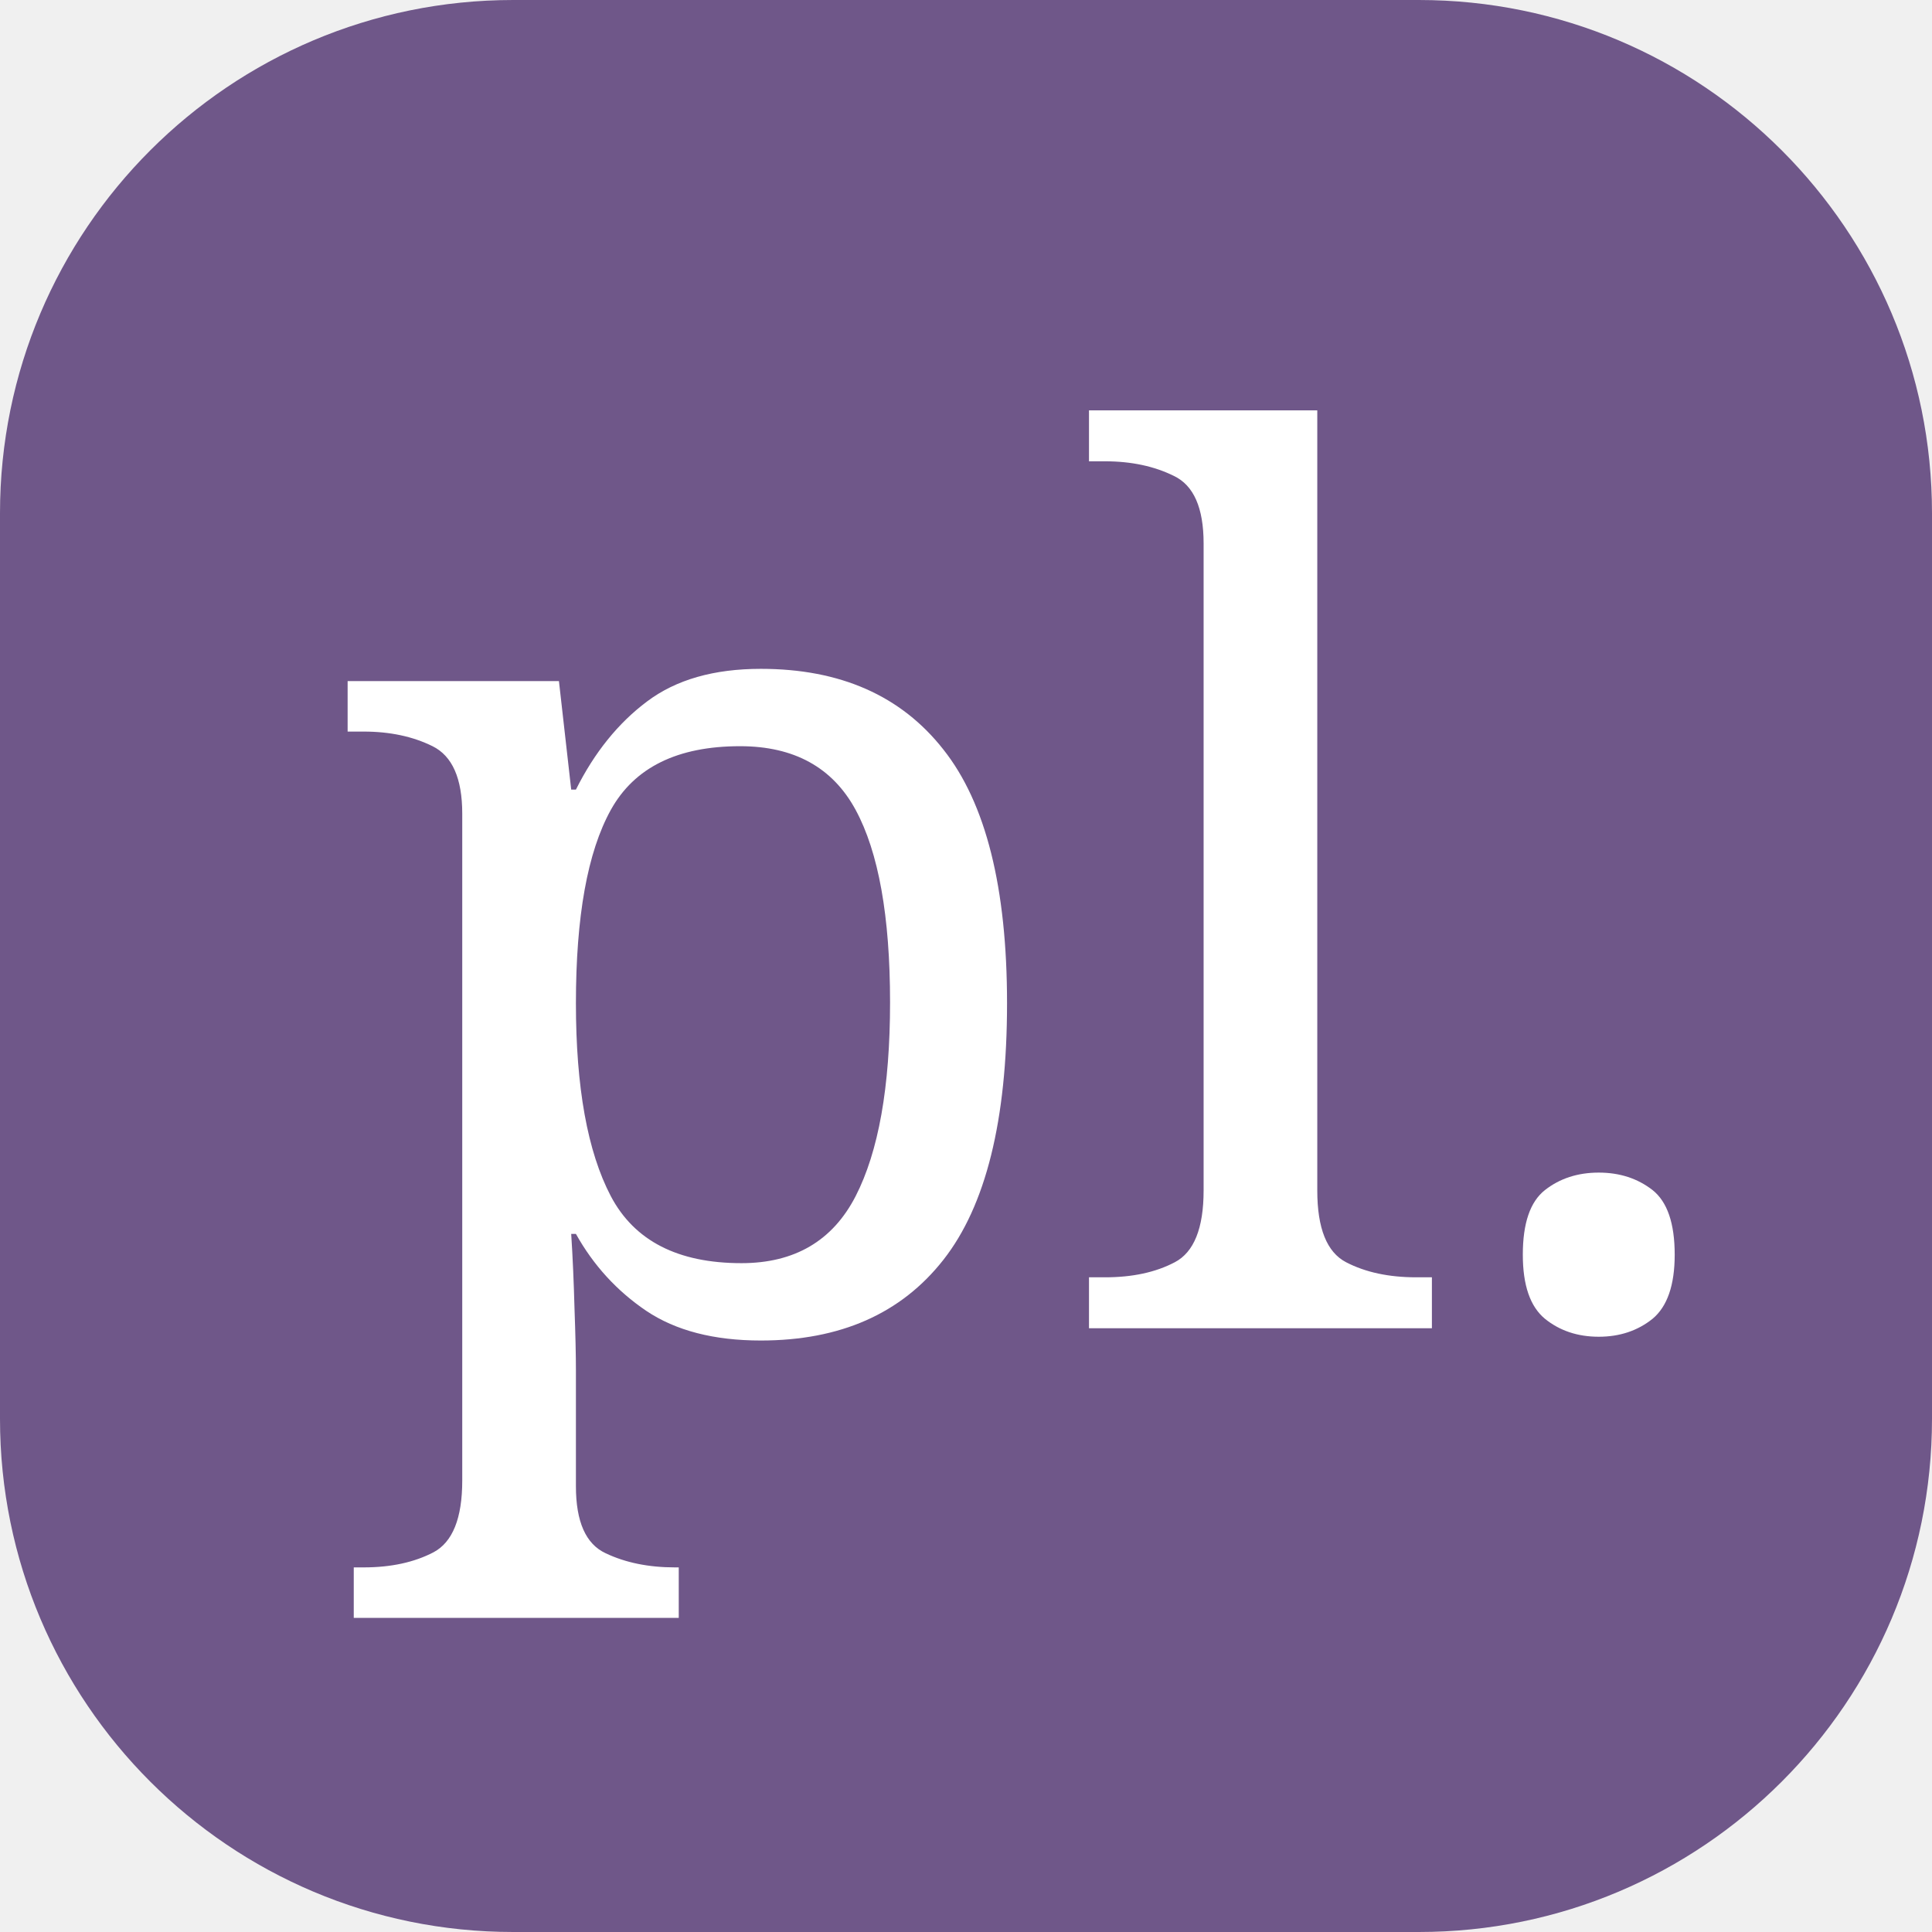
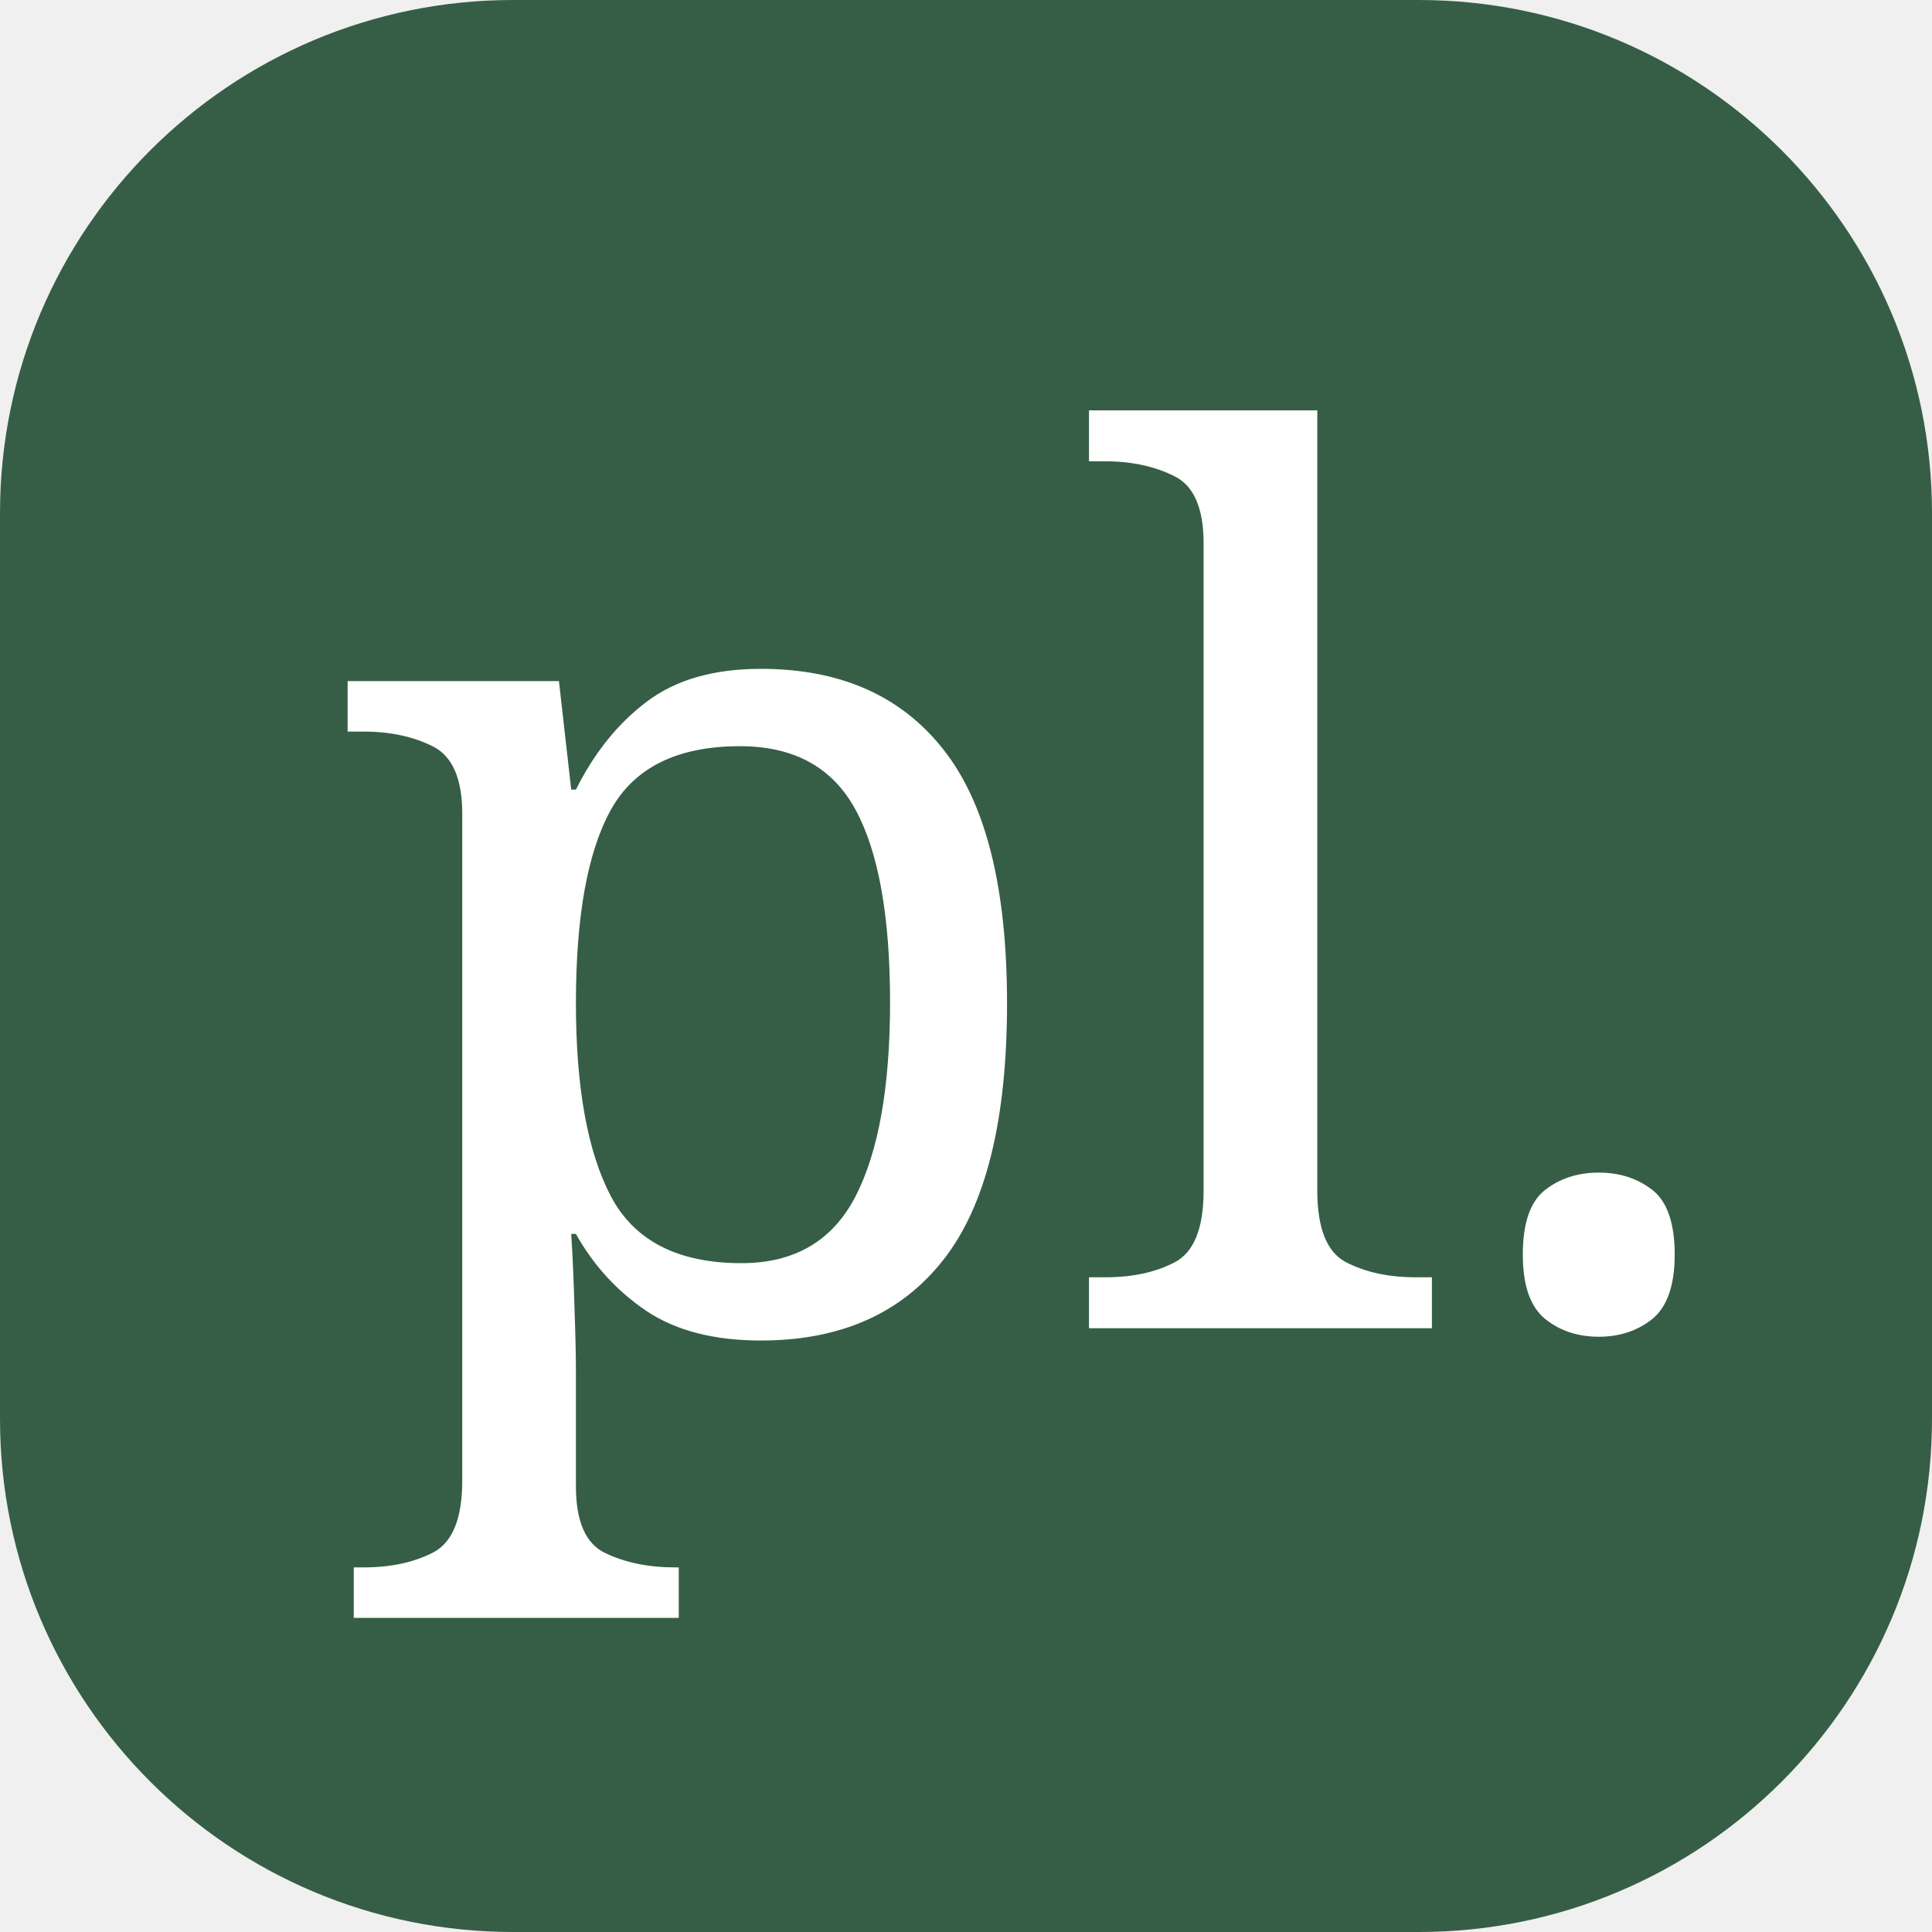
<svg xmlns="http://www.w3.org/2000/svg" viewBox="0 0 64 64">
-   <rect width="64" height="64" rx="17" fill="#6f5789" />
+   <rect width="64" height="64" rx="17" fill="#365e46" />
  <text x="11" y="44" font-family="Georgia,serif" font-size="40" fill="#fff">pl.</text>
</svg>
